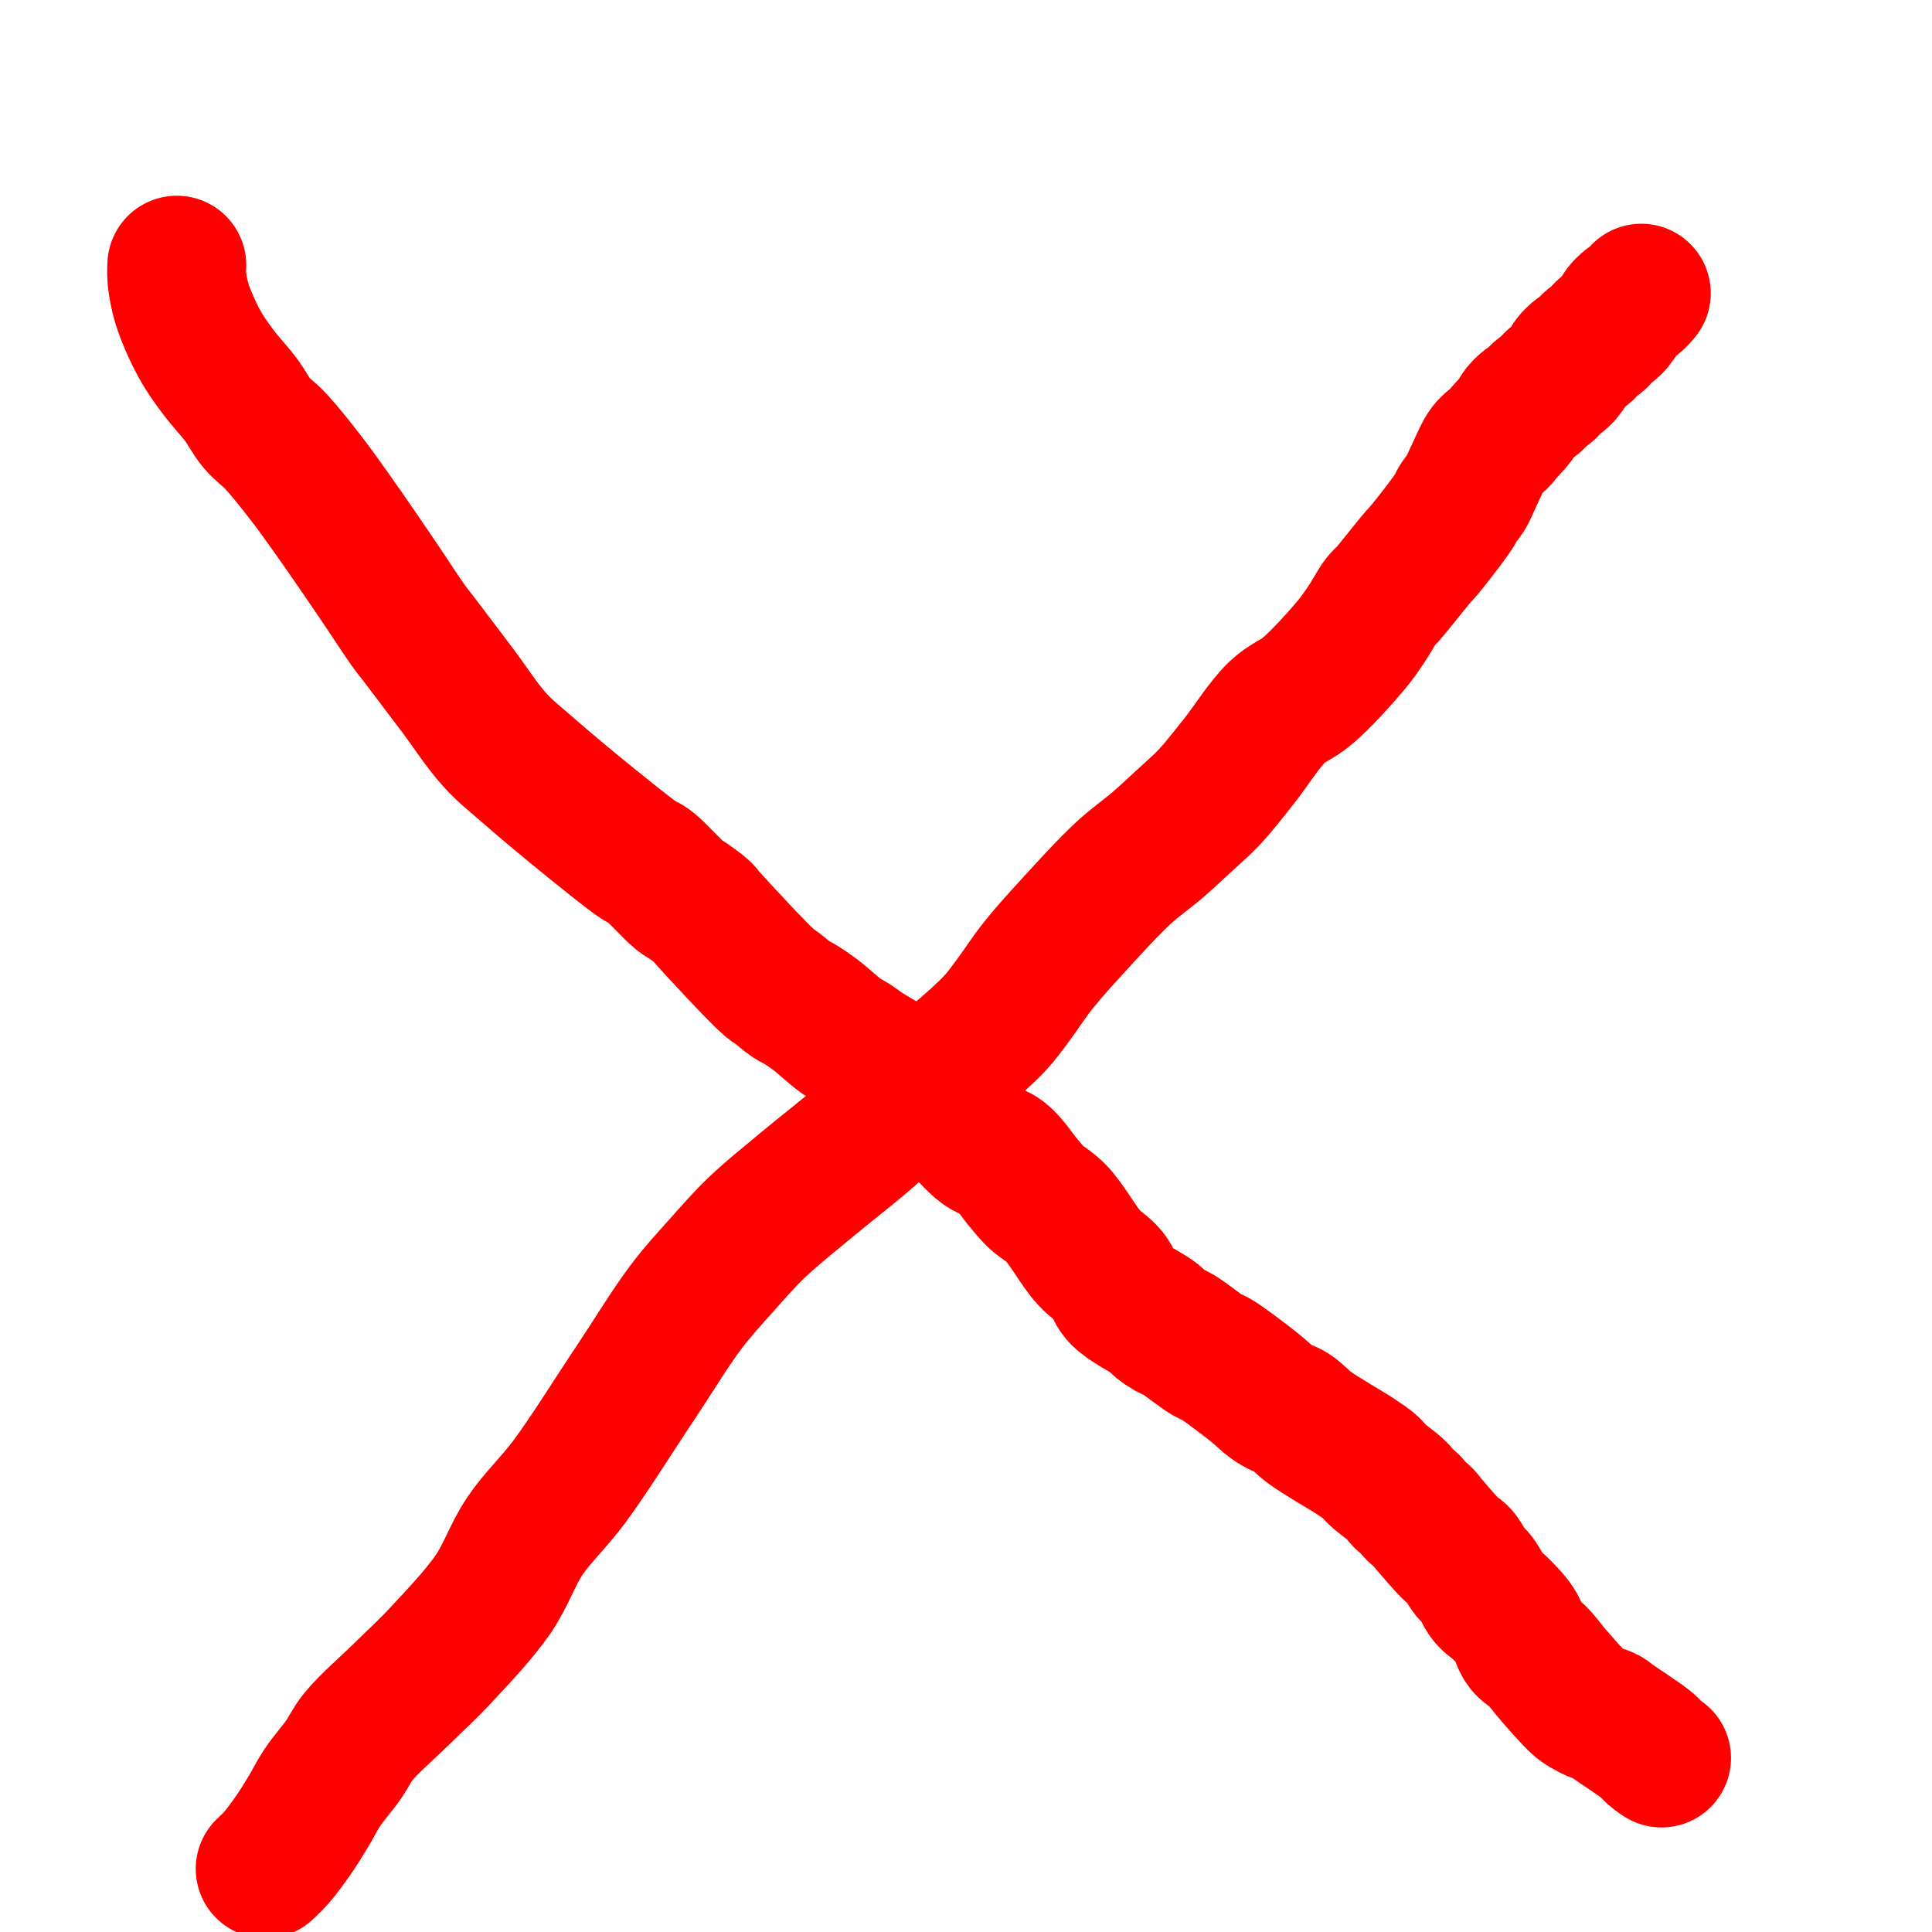
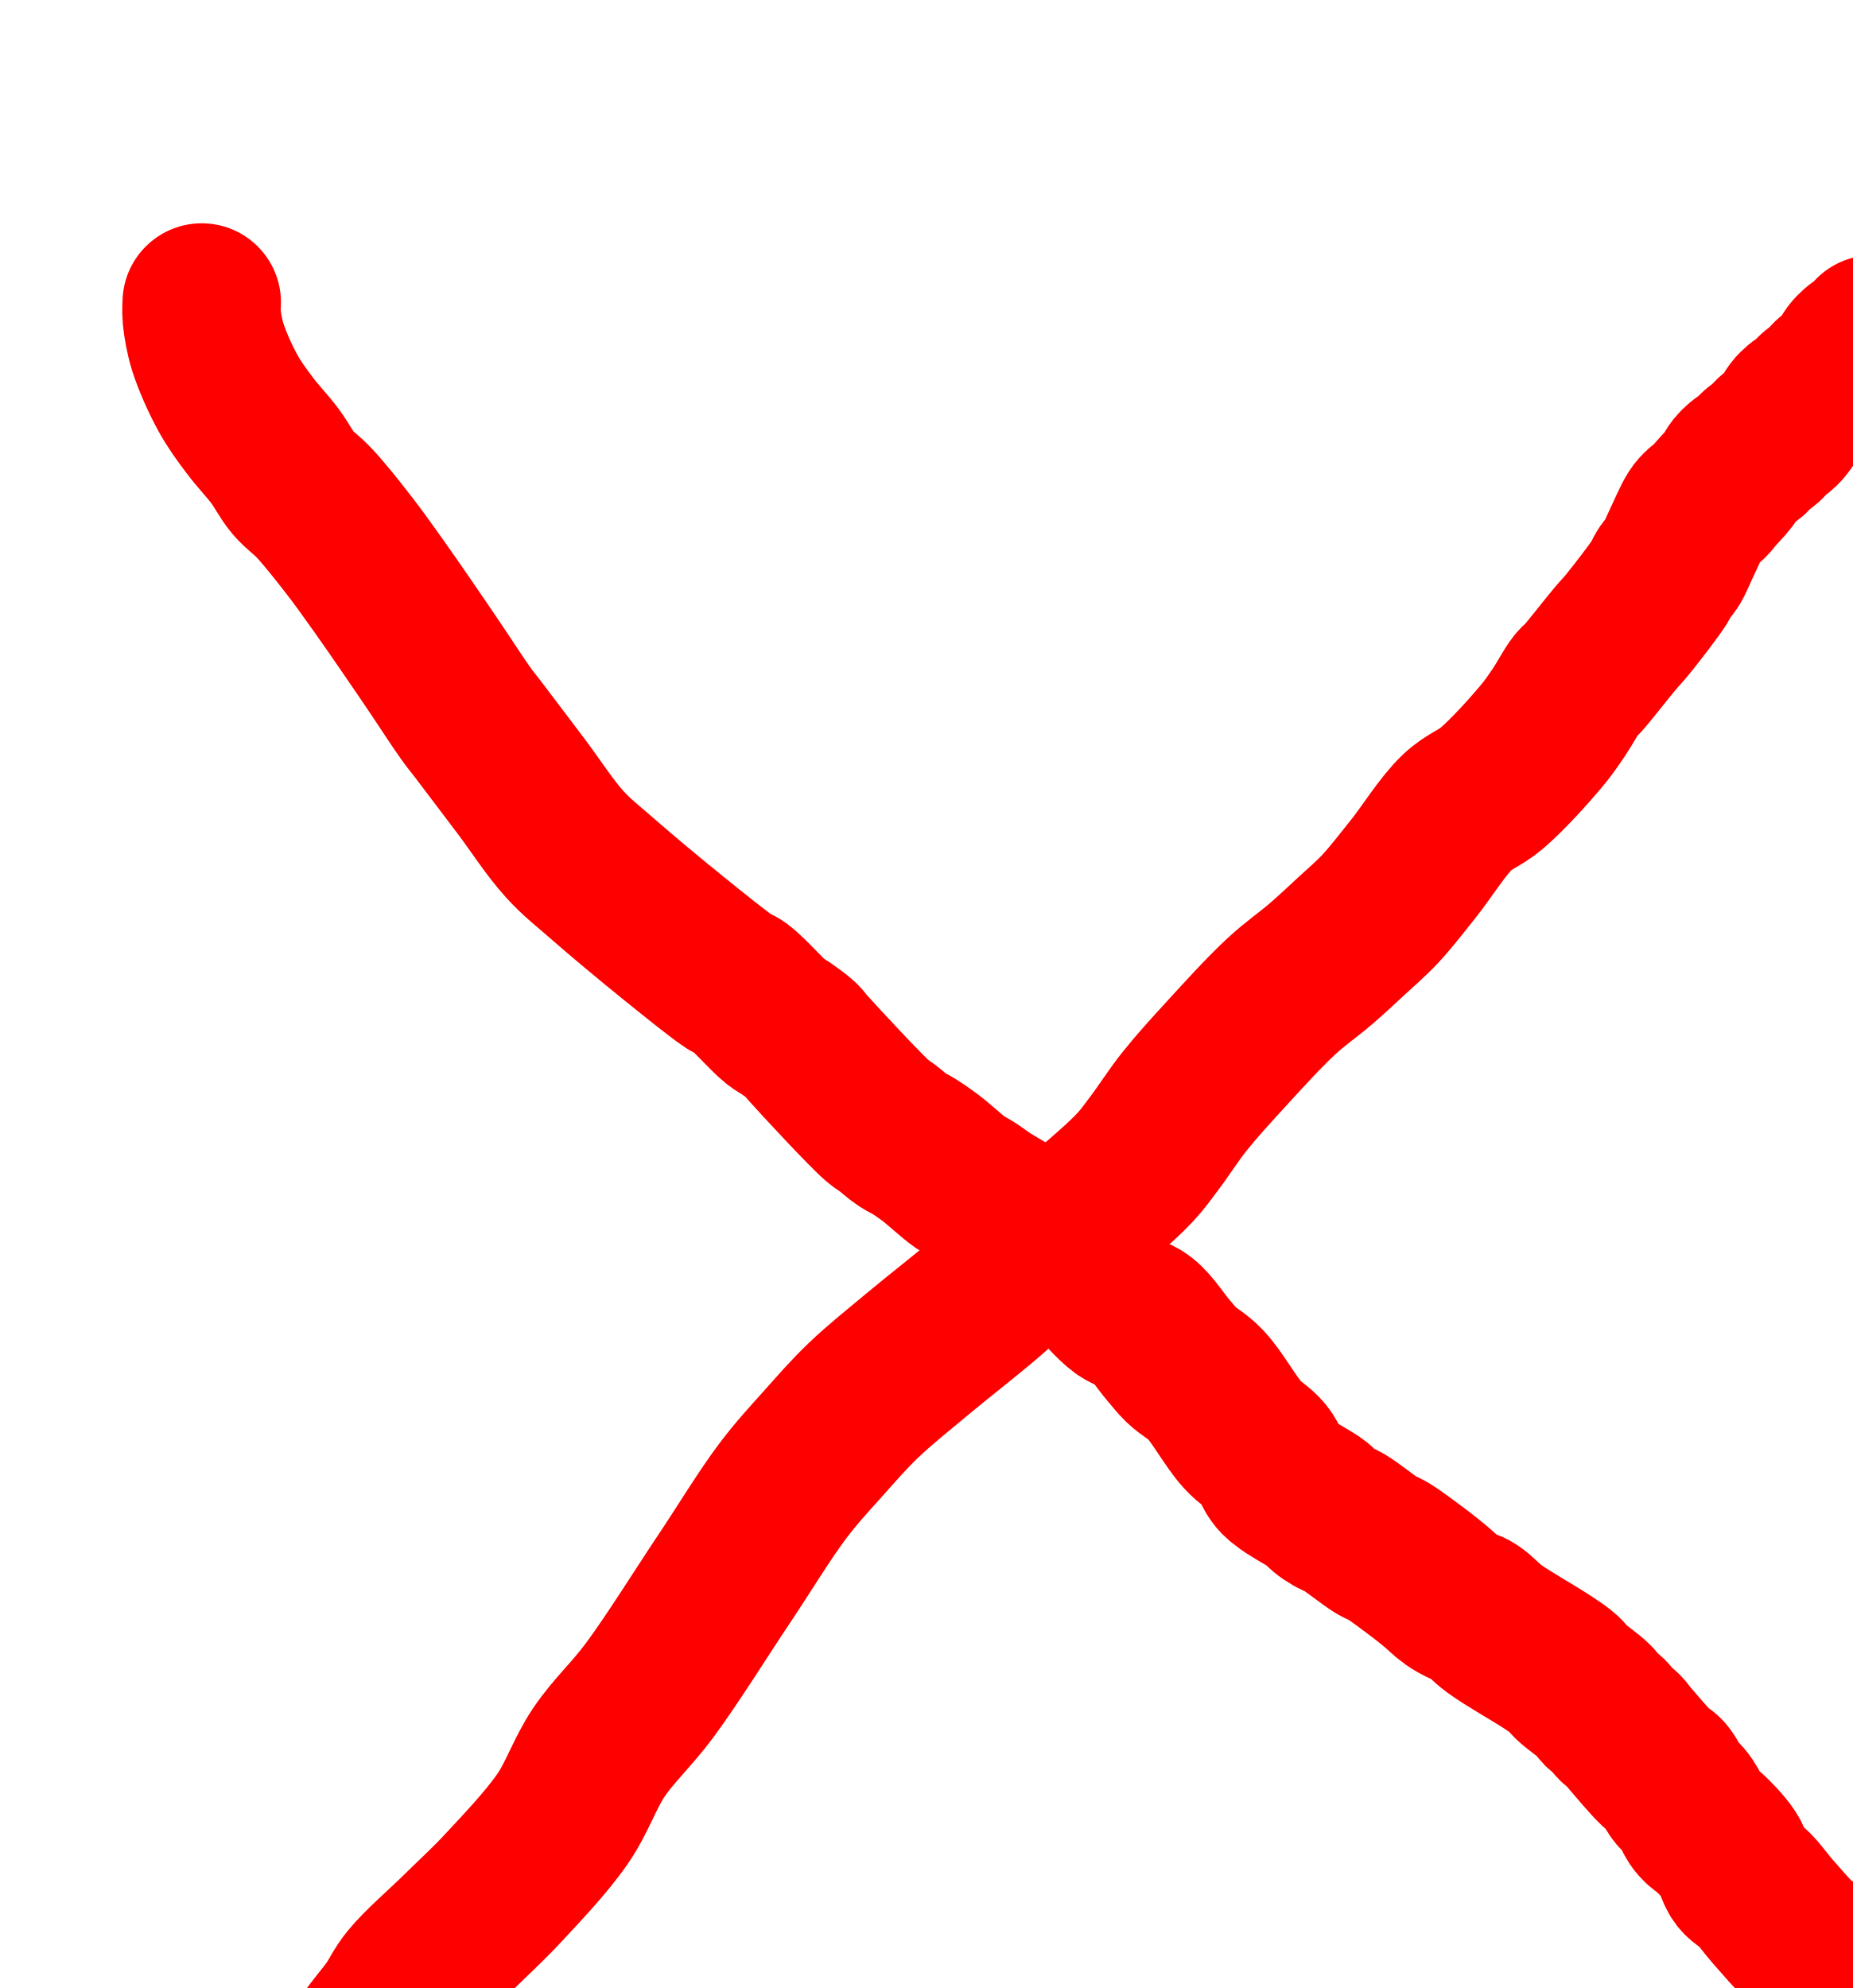
- <svg xmlns="http://www.w3.org/2000/svg" xmlns:ns1="https://sketch.io/dtd/" version="1.1" ns1:metadata="eyJuYW1lIjoiRHJhd2luZyIsInN1cmZhY2UiOnsibWV0aG9kIjoiZmlsbCIsImJsZW5kIjoibm9ybWFsIiwiZW5hYmxlZCI6dHJ1ZSwib3BhY2l0eSI6MSwidHlwZSI6InBhdHRlcm4iLCJwYXR0ZXJuIjp7InR5cGUiOiJwYXR0ZXJuIiwicmVmbGVjdCI6Im5vLXJlZmxlY3QiLCJyZXBlYXQiOiJyZXBlYXQiLCJzbW9vdGhpbmciOmZhbHNlLCJzcmMiOiJ0cmFuc3BhcmVudExpZ2h0Iiwic3giOjEsInN5IjoxLCJ4MCI6MC41LCJ4MSI6MSwieTAiOjAuNSwieTEiOjF9fSwiY2xpcFBhdGgiOnsiZW5hYmxlZCI6dHJ1ZSwic3R5bGUiOnsic3Ryb2tlU3R5bGUiOiJibGFjayIsImxpbmVXaWR0aCI6MX19LCJkZXNjcmlwdGlvbiI6Ik1hZGUgd2l0aCBTa2V0Y2hwYWQiLCJtZXRhZGF0YSI6e30sImV4cG9ydERQSSI6NzIsImV4cG9ydEZvcm1hdCI6InBuZyIsImV4cG9ydFF1YWxpdHkiOjAuOTUsInVuaXRzIjoicHgiLCJ3aWR0aCI6MTUzLCJoZWlnaHQiOjE1MywicGFnZXMiOlt7IndpZHRoIjoxNTMsImhlaWdodCI6MTUzfV0sInV1aWQiOiI5MjEwYjk2Yy0zOTUwLTRjYzctOWM5YS0zZTEwYzE5Njg0MWYifQ==" width="100" height="100" viewBox="0 0 153 153" ns1:version="2021.4.25.11">
+ <svg xmlns="http://www.w3.org/2000/svg" xmlns:ns1="https://sketch.io/dtd/" version="1.1" ns1:metadata="eyJuYW1lIjoiRHJhd2luZyIsInN1cmZhY2UiOnsibWV0aG9kIjoiZmlsbCIsImJsZW5kIjoibm9ybWFsIiwiZW5hYmxlZCI6dHJ1ZSwib3BhY2l0eSI6MSwidHlwZSI6InBhdHRlcm4iLCJwYXR0ZXJuIjp7InR5cGUiOiJwYXR0ZXJuIiwicmVmbGVjdCI6Im5vLXJlZmxlY3QiLCJyZXBlYXQiOiJyZXBlYXQiLCJzbW9vdGhpbmciOmZhbHNlLCJzcmMiOiJ0cmFuc3BhcmVudExpZ2h0Iiwic3giOjEsInN5IjoxLCJ4MCI6MC41LCJ4MSI6MSwieTAiOjAuNSwieTEiOjF9fSwiY2xpcFBhdGgiOnsiZW5hYmxlZCI6dHJ1ZSwic3R5bGUiOnsic3Ryb2tlU3R5bGUiOiJibGFjayIsImxpbmVXaWR0aCI6MX19LCJkZXNjcmlwdGlvbiI6Ik1hZGUgd2l0aCBTa2V0Y2hwYWQiLCJtZXRhZGF0YSI6e30sImV4cG9ydERQSSI6NzIsImV4cG9ydEZvcm1hdCI6InBuZyIsImV4cG9ydFF1YWxpdHkiOjAuOTUsInVuaXRzIjoicHgiLCJ3aWR0aCI6MTUzLCJoZWlnaHQiOjE1MywicGFnZXMiOlt7IndpZHRoIjoxNTMsImhlaWdodCI6MTUzfV0sInV1aWQiOiI5MjEwYjk2Yy0zOTUwLTRjYzctOWM5YS0zZTEwYzE5Njg0MWYifQ==" ns1:version="2021.4.25.11">
  <path ns1:tool="pencil" style="fill: none; stroke: #FF0000; mix-blend-mode: source-over; stroke-dasharray: none; stroke-dashoffset: 0; stroke-linecap: round; stroke-linejoin: miter; stroke-miterlimit: 4; stroke-opacity: 1; stroke-width: 11;" d="M0 124.78 C0 124.78 0 124.78 0 124.78 0 124.78 0.57 124.26 0.88 123.9 1.29 123.43 1.77 122.77 2.19 122.17 2.61 121.57 3 120.94 3.38 120.31 3.77 119.68 4.07 119.03 4.5 118.38 4.98 117.65 5.68 116.88 6.18 116.17 6.63 115.53 6.83 114.99 7.38 114.31 8.2 113.3 9.74 111.98 10.86 110.88 11.9 109.85 12.81 109.04 13.87 107.9 15.17 106.5 16.89 104.71 18.04 103.05 19.08 101.54 19.58 99.89 20.57 98.42 21.59 96.91 22.85 95.79 24.1 94.1 25.72 91.91 27.7 88.71 29.33 86.28 30.75 84.15 32.08 81.94 33.33 80.28 34.29 79.01 35.12 78.12 36.06 77.07 37 76.02 37.89 74.98 38.95 73.97 40.1 72.87 41.37 71.87 42.72 70.74 44.25 69.46 46.23 67.94 47.68 66.68 48.85 65.66 49.68 64.77 50.79 63.81 52 62.77 53.46 61.71 54.67 60.67 55.78 59.71 56.99 58.67 57.79 57.81 58.36 57.2 58.64 56.77 59.13 56.13 59.76 55.3 60.46 54.18 61.24 53.21 62.08 52.16 63 51.15 64.02 50.04 65.2 48.75 66.71 47.08 67.93 45.95 68.9 45.05 69.83 44.42 70.68 43.69 71.43 43.04 72.08 42.43 72.77 41.79 73.46 41.15 74.14 40.58 74.82 39.85 75.58 39.03 76.28 38.11 77.09 37.1 78.04 35.91 79.13 34.13 80.16 33.15 80.95 32.4 81.71 32.21 82.54 31.5 83.62 30.58 85.09 28.95 85.93 27.95 86.49 27.29 86.81 26.8 87.22 26.2 87.63 25.59 88.08 24.72 88.4 24.32 88.57 24.11 88.65 24.1 88.85 23.88 89.32 23.36 90.52 21.81 91.11 21.11 91.48 20.67 91.67 20.5 92.03 20.05 92.61 19.33 93.77 17.84 94.19 17.18 94.39 16.86 94.44 16.64 94.59 16.43 94.71 16.26 94.85 16.2 94.98 16 95.21 15.66 95.45 15.03 95.71 14.49 96.01 13.87 96.42 12.89 96.69 12.48 96.82 12.28 96.91 12.2 97.05 12.06 97.21 11.9 97.45 11.78 97.62 11.61 97.79 11.45 97.89 11.29 98.07 11.08 98.32 10.79 98.77 10.34 99.01 10.02 99.19 9.78 99.28 9.53 99.43 9.34 99.57 9.17 99.7 9.04 99.87 8.9 100.06 8.74 100.33 8.62 100.52 8.46 100.69 8.31 100.79 8.13 100.96 7.98 101.14 7.82 101.39 7.7 101.57 7.54 101.74 7.38 101.85 7.19 102.02 7.03 102.2 6.87 102.44 6.75 102.61 6.59 102.78 6.43 102.91 6.25 103.05 6.06 103.2 5.85 103.32 5.56 103.47 5.36 103.6 5.19 103.74 5.06 103.9 4.92 104.08 4.77 104.35 4.65 104.53 4.49 104.7 4.34 104.81 4.15 104.98 4 105.16 3.84 105.4 3.72 105.58 3.56 105.75 3.4 105.86 3.2 106.03 3.04 106.2 2.88 106.44 2.76 106.61 2.6 106.78 2.44 106.92 2.27 107.06 2.07 107.21 1.86 107.33 1.57 107.48 1.37 107.61 1.2 107.74 1.07 107.9 0.93 108.08 0.77 108.35 0.65 108.53 0.49 108.7 0.34 108.98 0 108.98 0 " transform="matrix(1,0,0,1,21,23.21854)" />
  <path ns1:tool="pencil" style="fill: none; stroke: #FF0000; mix-blend-mode: source-over; stroke-dasharray: none; stroke-dashoffset: 0; stroke-linecap: round; stroke-linejoin: miter; stroke-miterlimit: 4; stroke-opacity: 1; stroke-width: 11;" d="M0.02 0 C0.02 0 0.02 0 0.02 0 0.02 0 -0.02 0.61 0.02 1 0.08 1.57 0.2 2.31 0.43 3.06 0.73 4.02 1.3 5.3 1.82 6.25 2.28 7.09 2.79 7.78 3.34 8.51 3.89 9.25 4.6 9.98 5.12 10.68 5.58 11.3 5.89 11.96 6.35 12.51 6.8 13.04 7.31 13.36 7.84 13.93 8.54 14.68 9.38 15.74 10.11 16.68 10.85 17.62 11.54 18.6 12.24 19.58 12.94 20.56 13.62 21.55 14.3 22.54 14.98 23.53 15.66 24.52 16.33 25.52 17 26.51 17.8 27.76 18.34 28.51 18.67 28.98 18.82 29.13 19.19 29.62 19.89 30.54 21.21 32.28 22.21 33.61 23.21 34.94 24.19 36.48 25.21 37.6 26.06 38.54 26.79 39.08 27.8 39.97 29.17 41.17 31.15 42.82 32.71 44.08 34.09 45.19 35.84 46.62 36.65 47.15 36.98 47.37 37.09 47.34 37.39 47.56 37.99 48 39.27 49.46 39.85 49.92 40.13 50.14 40.26 50.18 40.51 50.35 40.84 50.58 41.34 50.93 41.62 51.19 41.82 51.38 41.83 51.46 42.07 51.72 42.82 52.56 46.07 56.07 46.95 56.83 47.24 57.08 47.34 57.09 47.57 57.27 47.89 57.51 48.33 57.92 48.67 58.14 48.93 58.31 49.13 58.38 49.39 58.54 49.73 58.75 50.1 59 50.53 59.32 51.15 59.78 52.16 60.73 52.7 61.1 52.99 61.3 53.16 61.34 53.42 61.51 53.76 61.72 54.12 62.01 54.55 62.29 55.1 62.64 55.9 63.08 56.45 63.44 56.88 63.72 57.21 63.97 57.58 64.25 57.95 64.53 58.31 64.83 58.67 65.13 59.03 65.43 59.41 65.8 59.74 66.04 59.99 66.22 60.24 66.31 60.44 66.46 60.61 66.59 60.7 66.72 60.88 66.89 61.15 67.15 61.5 67.5 61.89 67.89 62.44 68.44 63.24 69.41 63.89 69.88 64.39 70.24 64.88 70.25 65.35 70.63 65.96 71.11 66.6 72.13 67.09 72.7 67.45 73.11 67.65 73.4 68.02 73.76 68.48 74.2 69.12 74.51 69.69 75.11 70.5 75.96 71.45 77.71 72.24 78.58 72.79 79.19 73.39 79.49 73.79 79.99 74.14 80.43 74.32 81.06 74.56 81.38 74.7 81.58 74.81 81.67 74.97 81.81 75.15 81.96 75.32 82.07 75.58 82.25 76.03 82.55 77.07 83.1 77.47 83.42 77.68 83.59 77.74 83.73 77.91 83.87 78.09 84.02 78.31 84.17 78.54 84.3 78.78 84.44 79 84.49 79.32 84.68 79.89 85.02 81.01 85.93 81.57 86.27 81.88 86.46 82.03 86.46 82.34 86.65 82.9 86.99 83.97 87.8 84.58 88.26 85.01 88.59 85.31 88.83 85.67 89.13 86.03 89.43 86.41 89.82 86.74 90.05 86.99 90.23 87.19 90.33 87.44 90.46 87.7 90.59 87.96 90.63 88.26 90.82 88.7 91.09 89.11 91.61 89.73 92.06 90.67 92.75 92.59 93.82 93.47 94.41 93.96 94.74 94.32 94.97 94.6 95.23 94.79 95.41 94.83 95.54 95.04 95.74 95.41 96.1 96.34 96.73 96.7 97.1 96.91 97.31 96.97 97.49 97.14 97.66 97.3 97.83 97.52 97.93 97.69 98.1 97.86 98.27 97.97 98.49 98.14 98.66 98.31 98.83 98.52 98.94 98.69 99.11 98.86 99.28 98.93 99.42 99.14 99.66 99.55 100.14 100.55 101.33 101.02 101.76 101.26 101.98 101.42 102 101.61 102.21 101.88 102.51 102.16 103.17 102.41 103.47 102.57 103.67 102.73 103.74 102.87 103.91 103.03 104.09 103.17 104.31 103.3 104.54 103.44 104.78 103.55 105.1 103.69 105.31 103.8 105.48 103.91 105.59 104.05 105.73 104.21 105.89 104.41 105.97 104.63 106.18 105.01 106.53 105.67 107.2 106.03 107.75 106.35 108.24 106.43 108.88 106.74 109.28 107.01 109.63 107.37 109.75 107.71 110.08 108.15 110.51 108.58 111.14 109.08 111.71 109.66 112.37 110.52 113.37 110.99 113.79 111.23 114.01 111.37 114.1 111.59 114.23 111.82 114.37 112.09 114.5 112.35 114.62 112.62 114.74 112.99 114.82 113.21 114.94 113.37 115.03 113.41 115.09 113.6 115.23 114.12 115.61 116.01 116.82 116.55 117.29 116.78 117.49 116.83 117.63 117 117.78 117.18 117.94 117.6 118.22 117.6 118.22 " transform="matrix(1,0,0,1,13.98281,21)" />
</svg>
